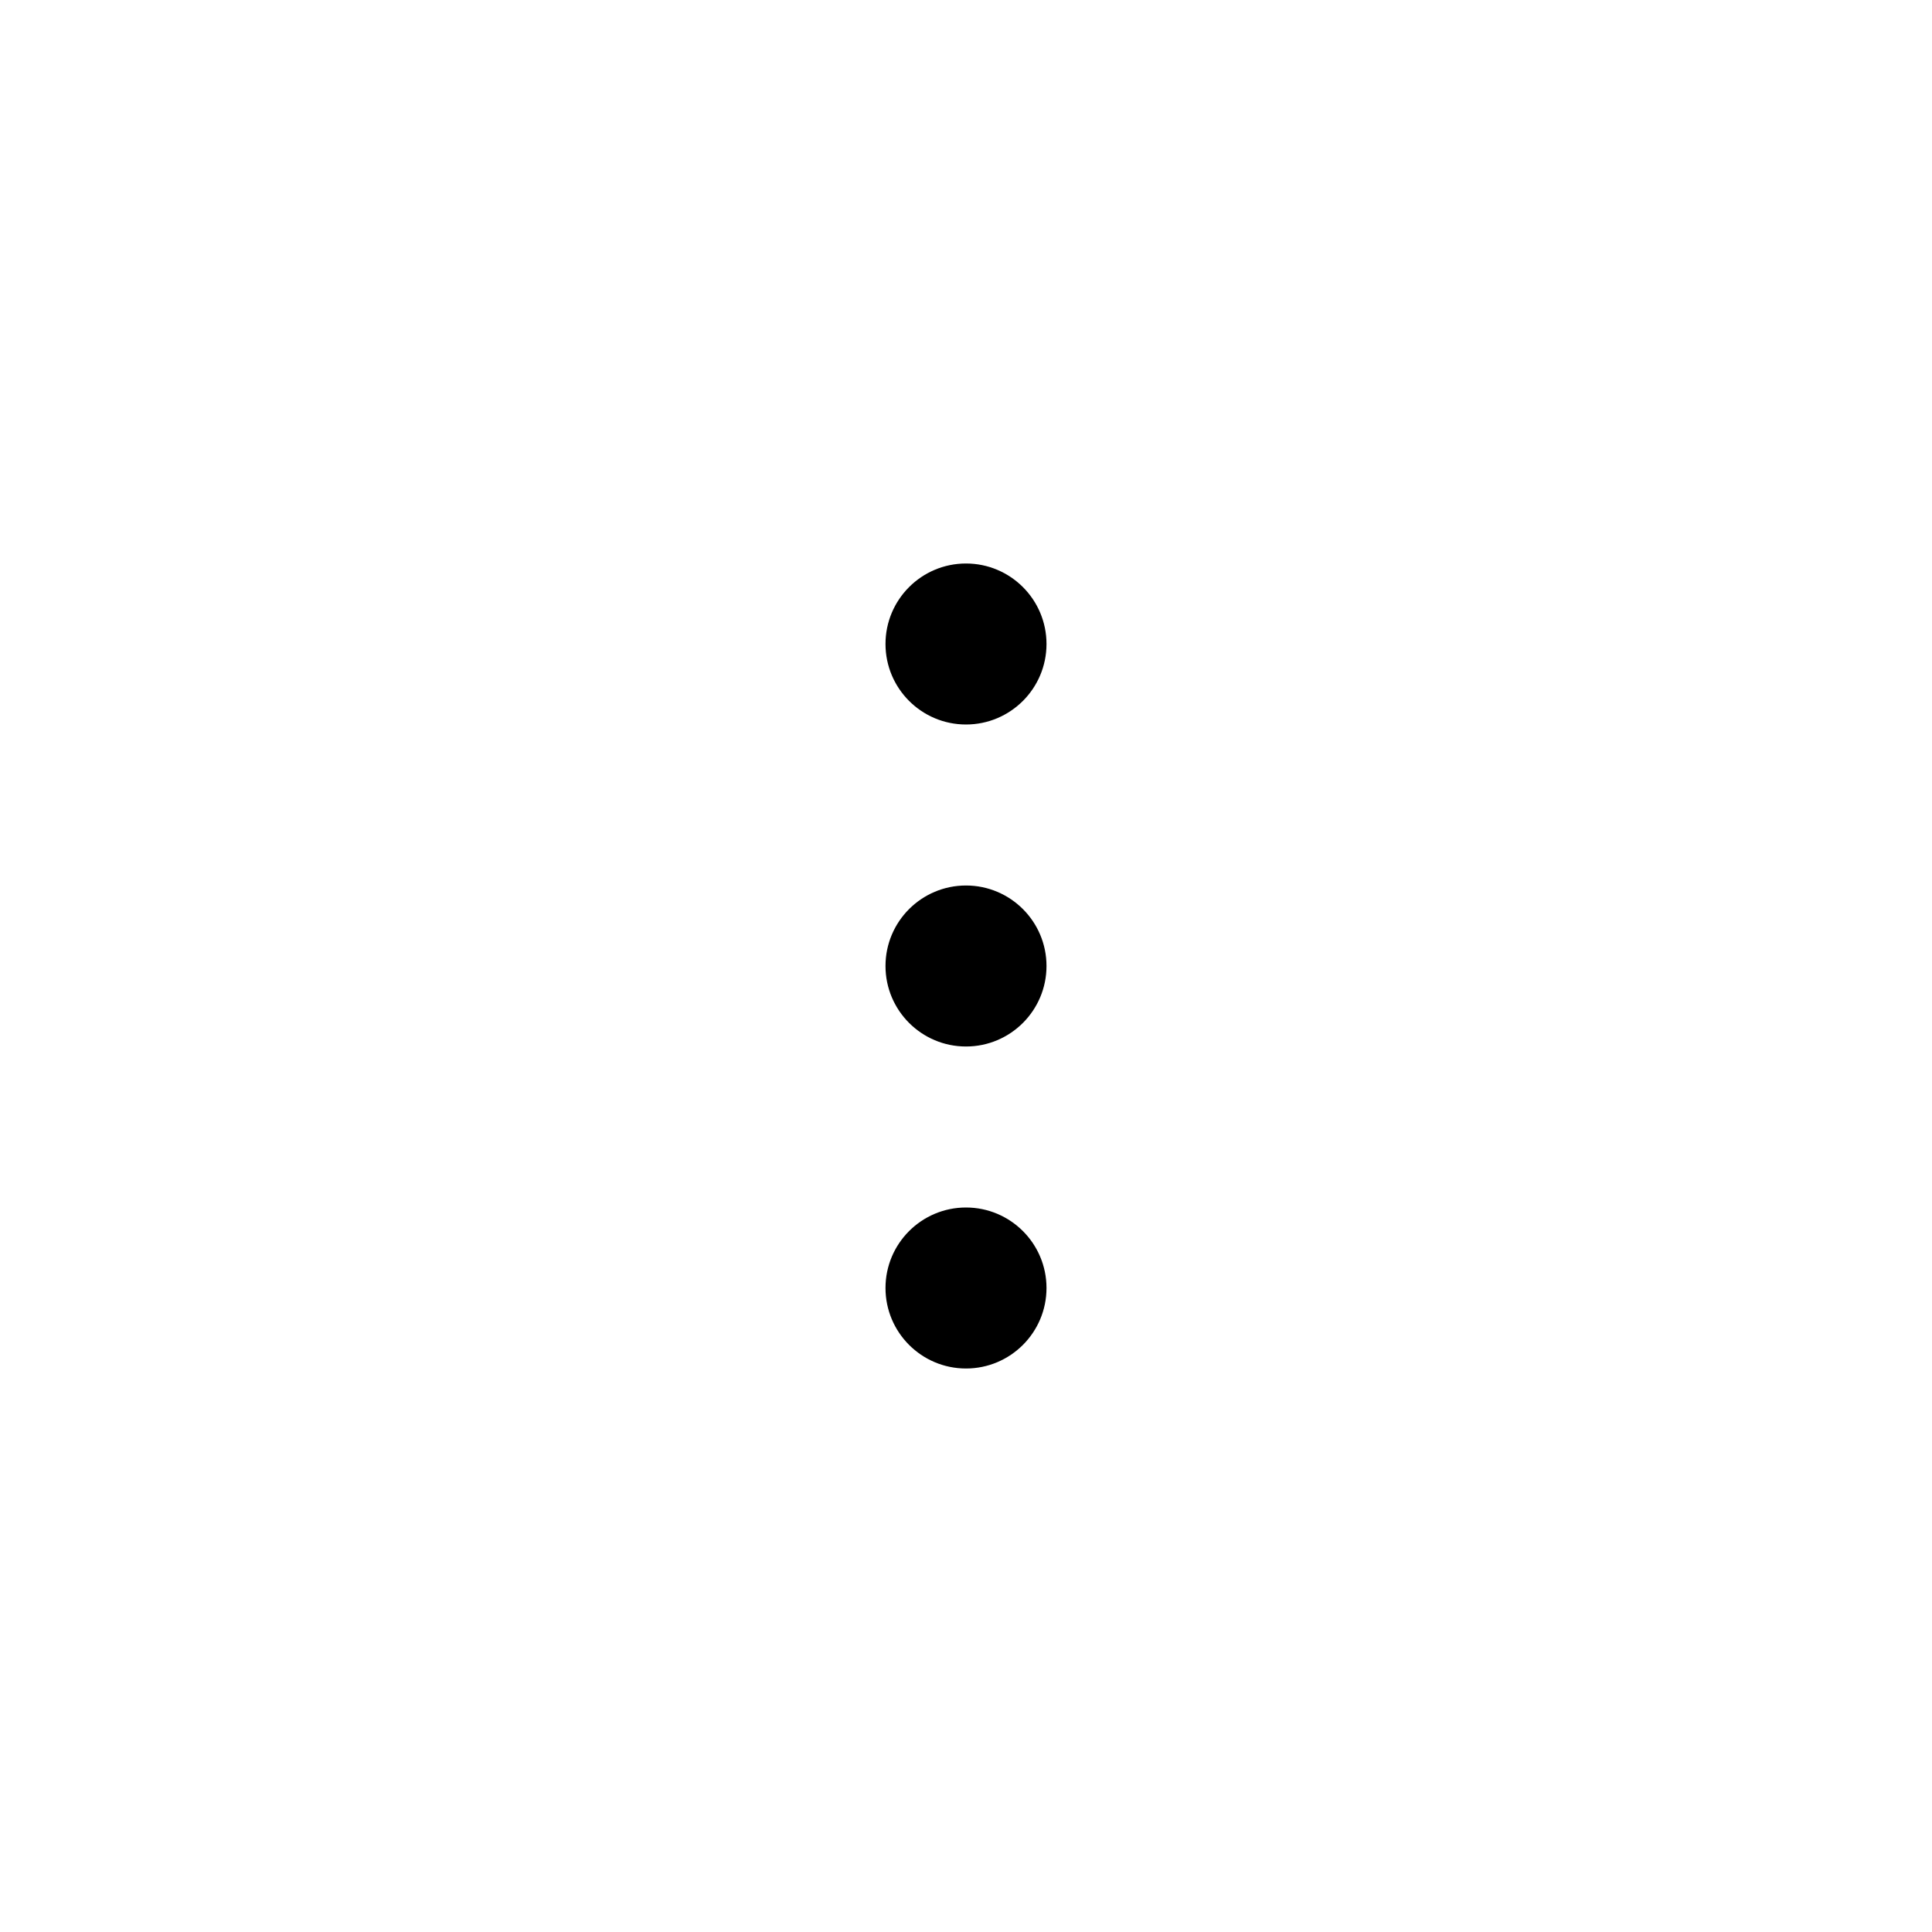
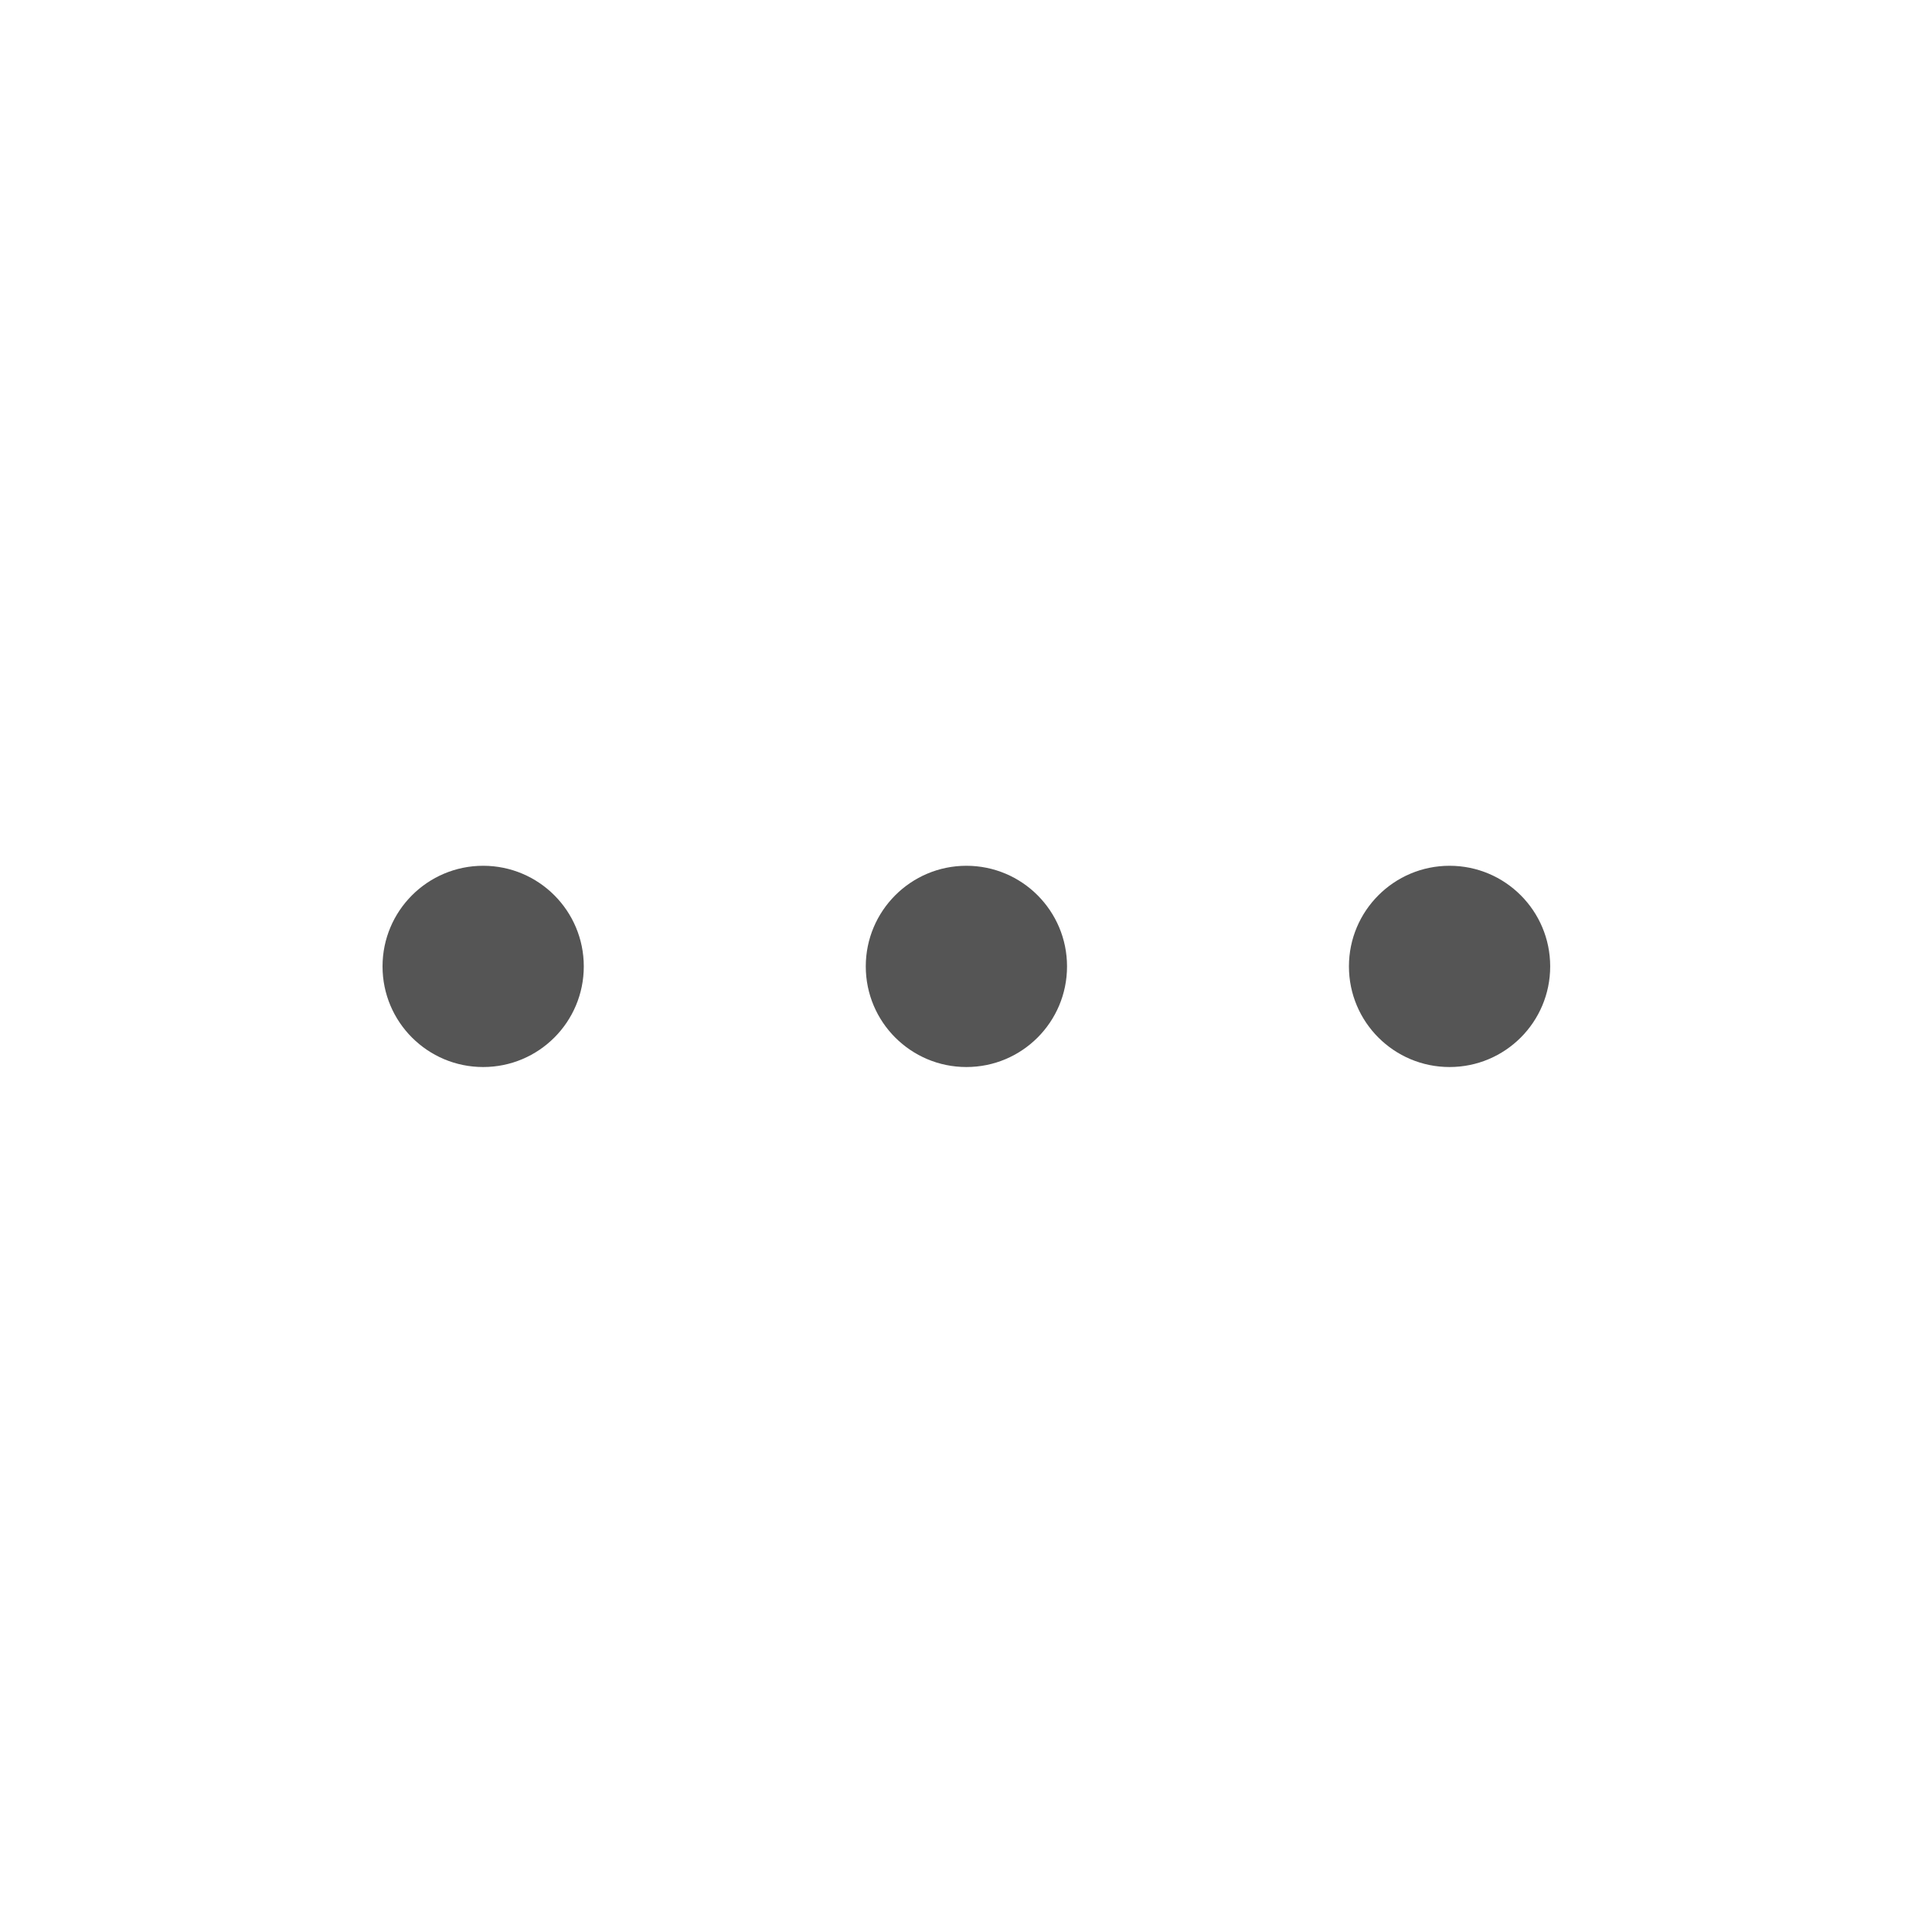
- <svg xmlns="http://www.w3.org/2000/svg" width="24" height="24" fill="none" viewBox="0 0 24 24">
-   <path fill="currentColor" d="M13 12C13 12.552 12.552 13 12 13C11.448 13 11 12.552 11 12C11 11.448 11.448 11 12 11C12.552 11 13 11.448 13 12Z" />
-   <path fill="currentColor" d="M13 8C13 8.552 12.552 9 12 9C11.448 9 11 8.552 11 8C11 7.448 11.448 7 12 7C12.552 7 13 7.448 13 8Z" />
-   <path fill="currentColor" d="M13 16C13 16.552 12.552 17 12 17C11.448 17 11 16.552 11 16C11 15.448 11.448 15 12 15C12.552 15 13 15.448 13 16Z" />
+ <svg xmlns="http://www.w3.org/2000/svg" width="24" height="24" viewBox="0 0 24 24" fill="none">
+   <path fill-rule="evenodd" clip-rule="evenodd" d="M19.257 12.005C19.257 11.315 18.698 10.755 18.007 10.755C17.317 10.755 16.757 11.315 16.757 12.005C16.757 12.696 17.317 13.255 18.007 13.255C18.698 13.255 19.257 12.696 19.257 12.005Z" fill="#555555" />
+   <path fill-rule="evenodd" clip-rule="evenodd" d="M13.255 12.005C13.255 11.315 12.696 10.755 12.005 10.755C11.315 10.755 10.755 11.315 10.755 12.005C10.755 12.696 11.315 13.255 12.005 13.255C12.696 13.255 13.255 12.696 13.255 12.005Z" fill="#555555" />
+   <path fill-rule="evenodd" clip-rule="evenodd" d="M7.252 12.005C7.252 11.315 6.693 10.755 6.002 10.755C5.312 10.755 4.752 11.315 4.752 12.005C4.752 12.696 5.312 13.255 6.002 13.255C6.693 13.255 7.252 12.696 7.252 12.005Z" fill="#555555" />
</svg>
